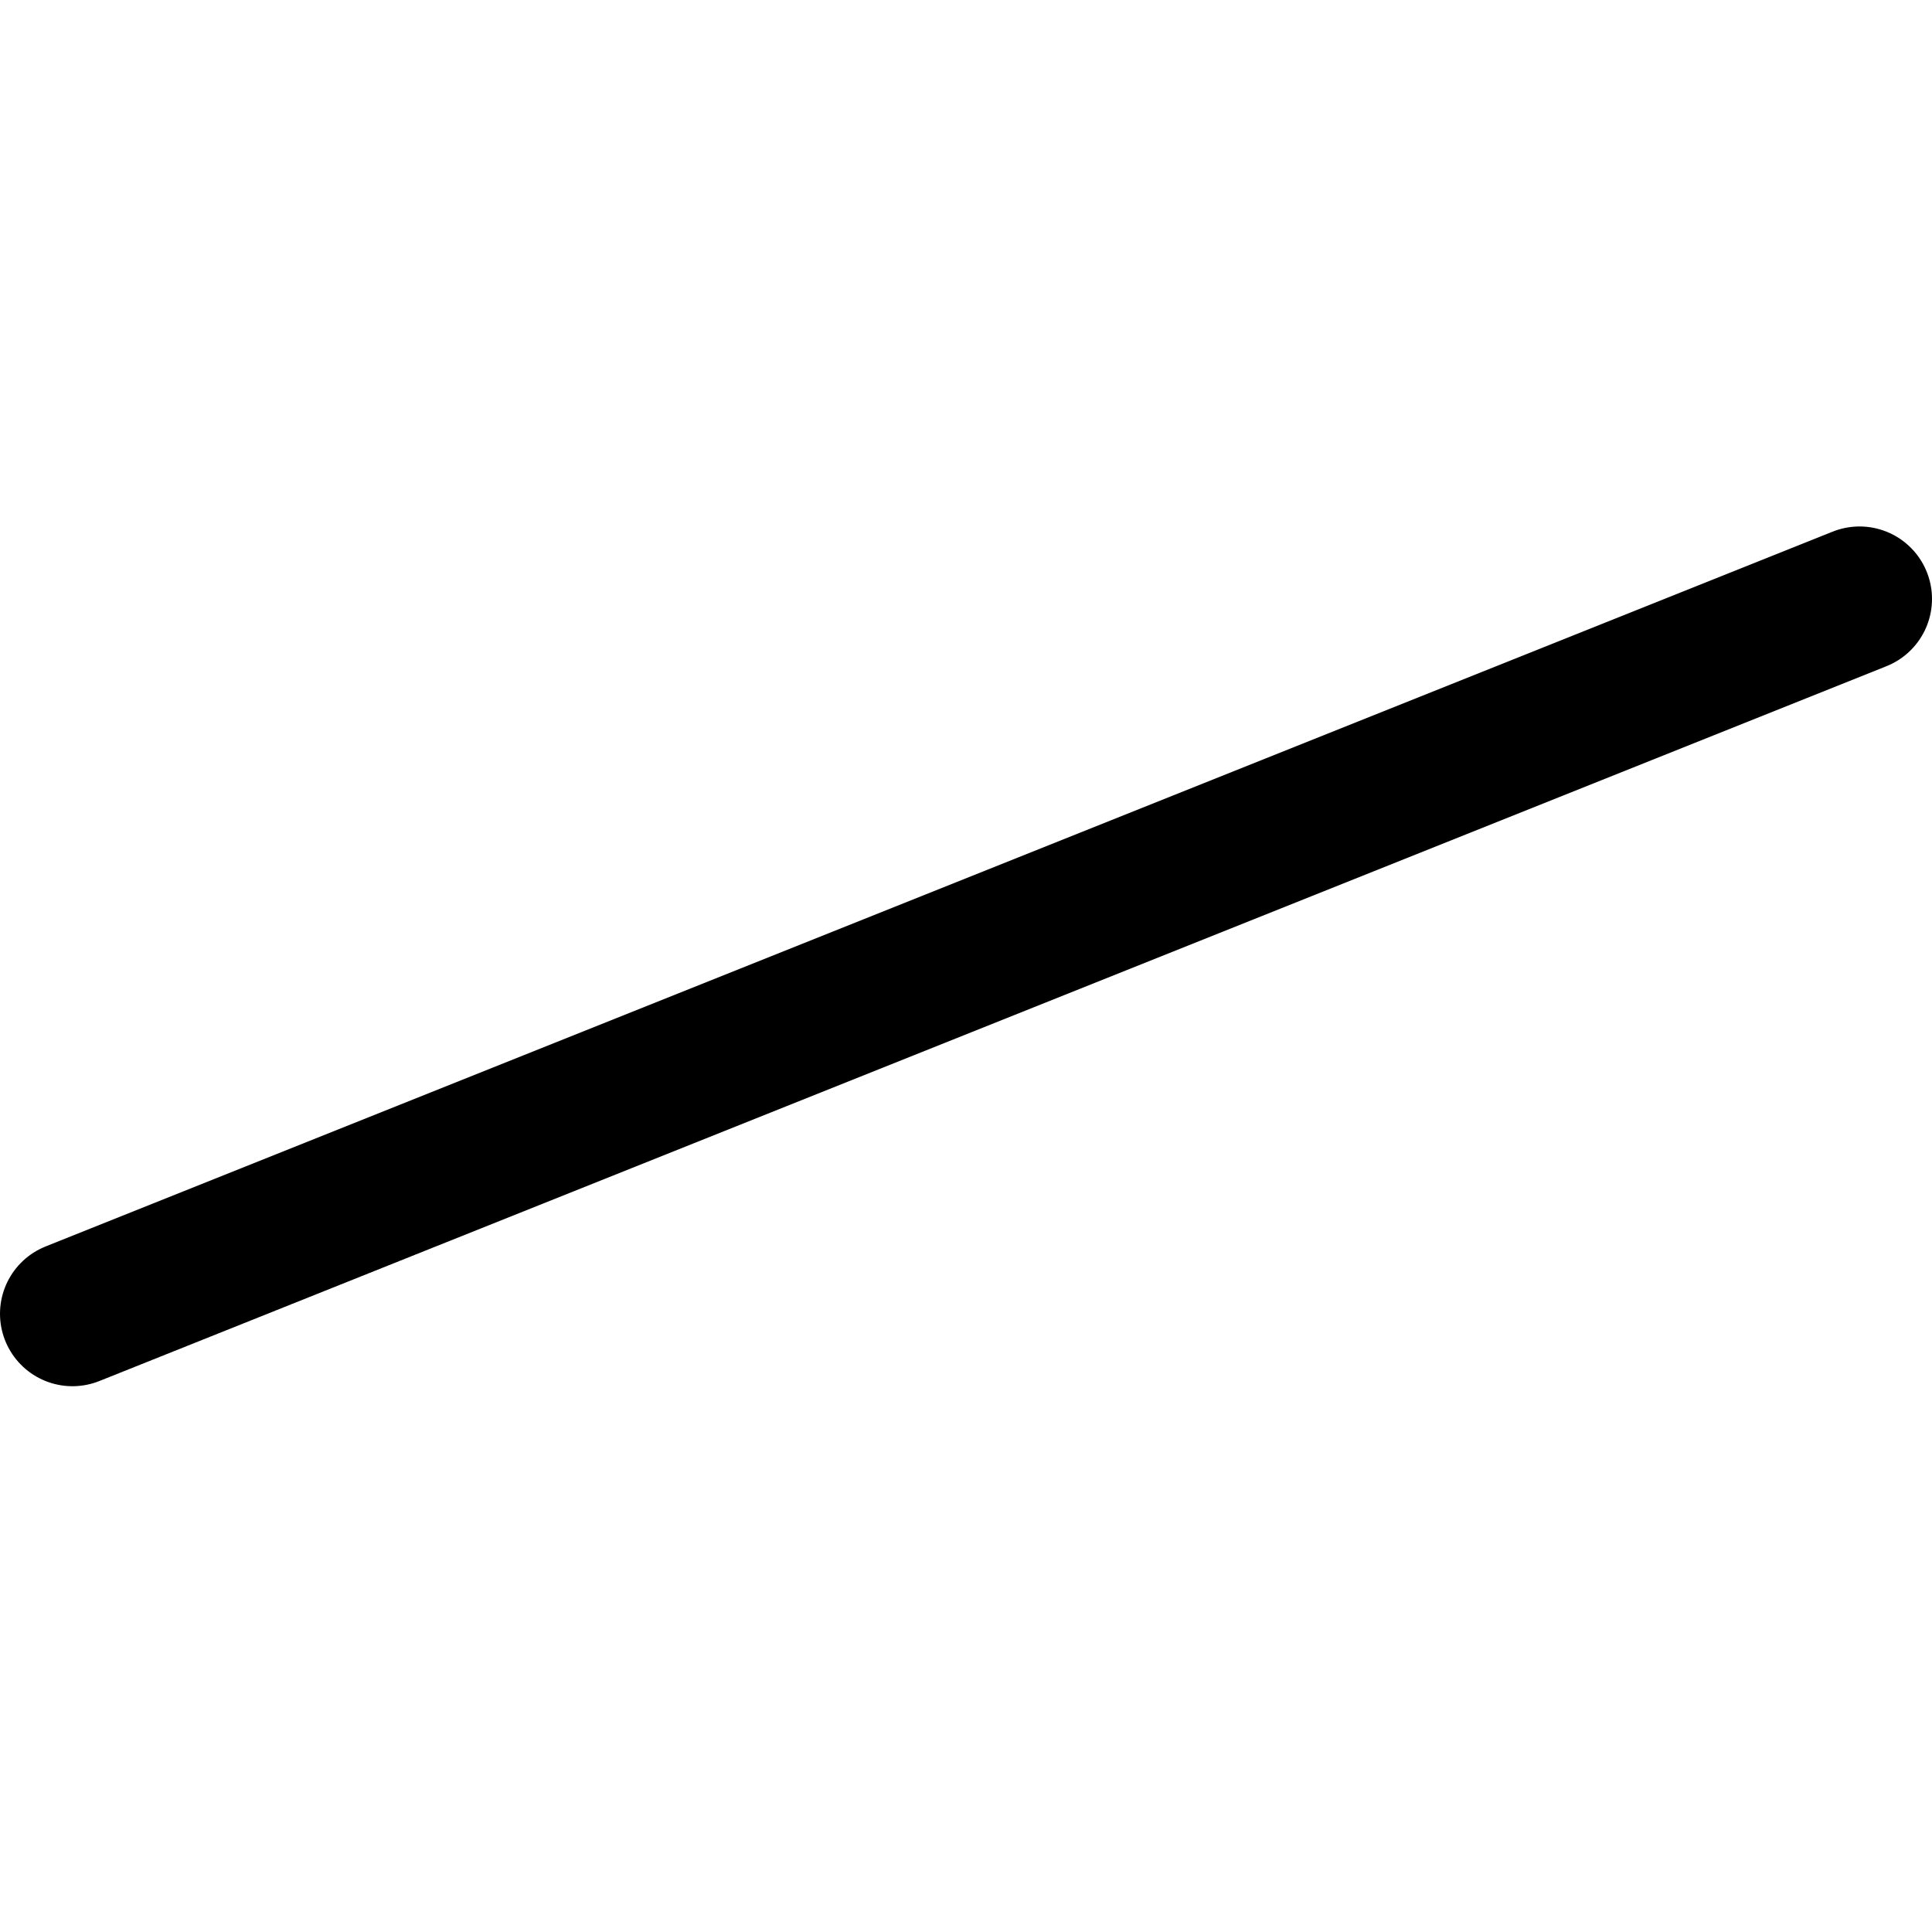
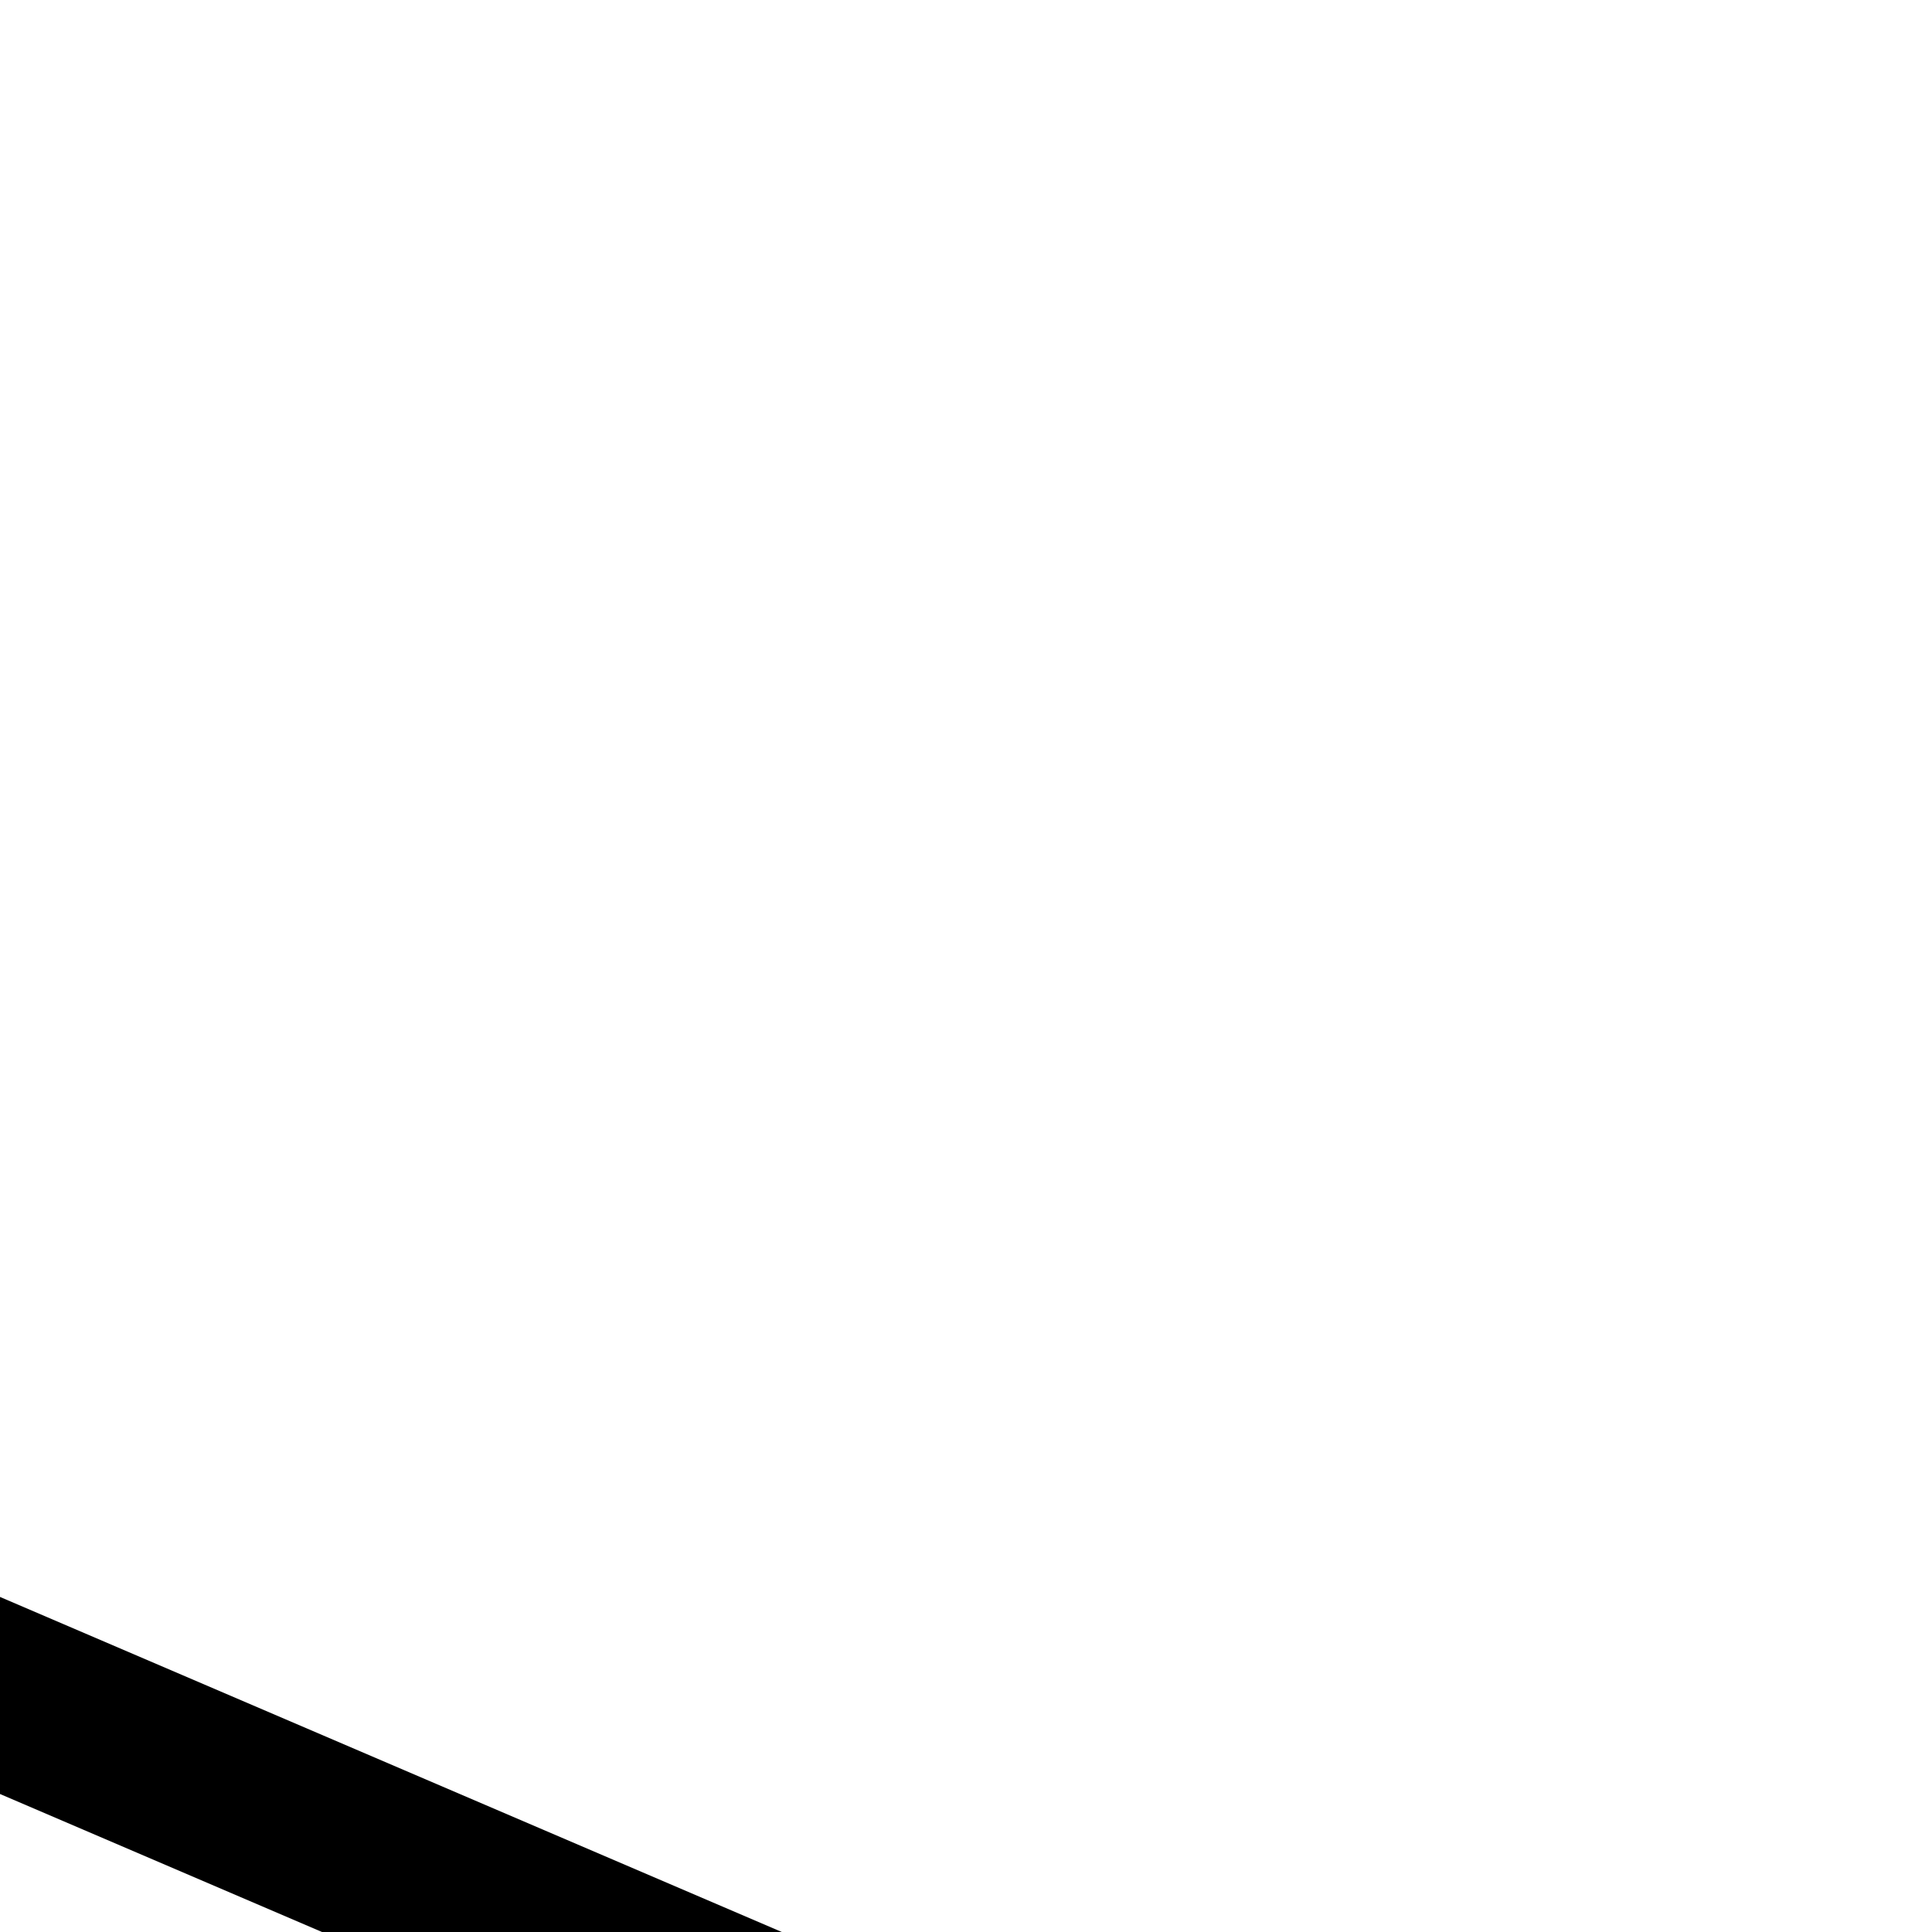
- <svg id="svg3047" style="-webkit-tap-highlight-color:rgba(0, 0, 0, 0);" height="40" width="40" version="1.1">
+ <svg id="svg3047" width="40" height="40" transform="rotate(45)" style="-webkit-tap-highlight-color:rgba(0, 0, 0, 0);" version="1.1" viewBox="0 0 32 32">
  <path id="path3061" stroke-linejoin="round" d="m1.5,27.2,37-14.8" stroke="#000" stroke-linecap="round" stroke-miterlimit="4" stroke-dasharray="none" stroke-width="3" fill="none" />
</svg>
